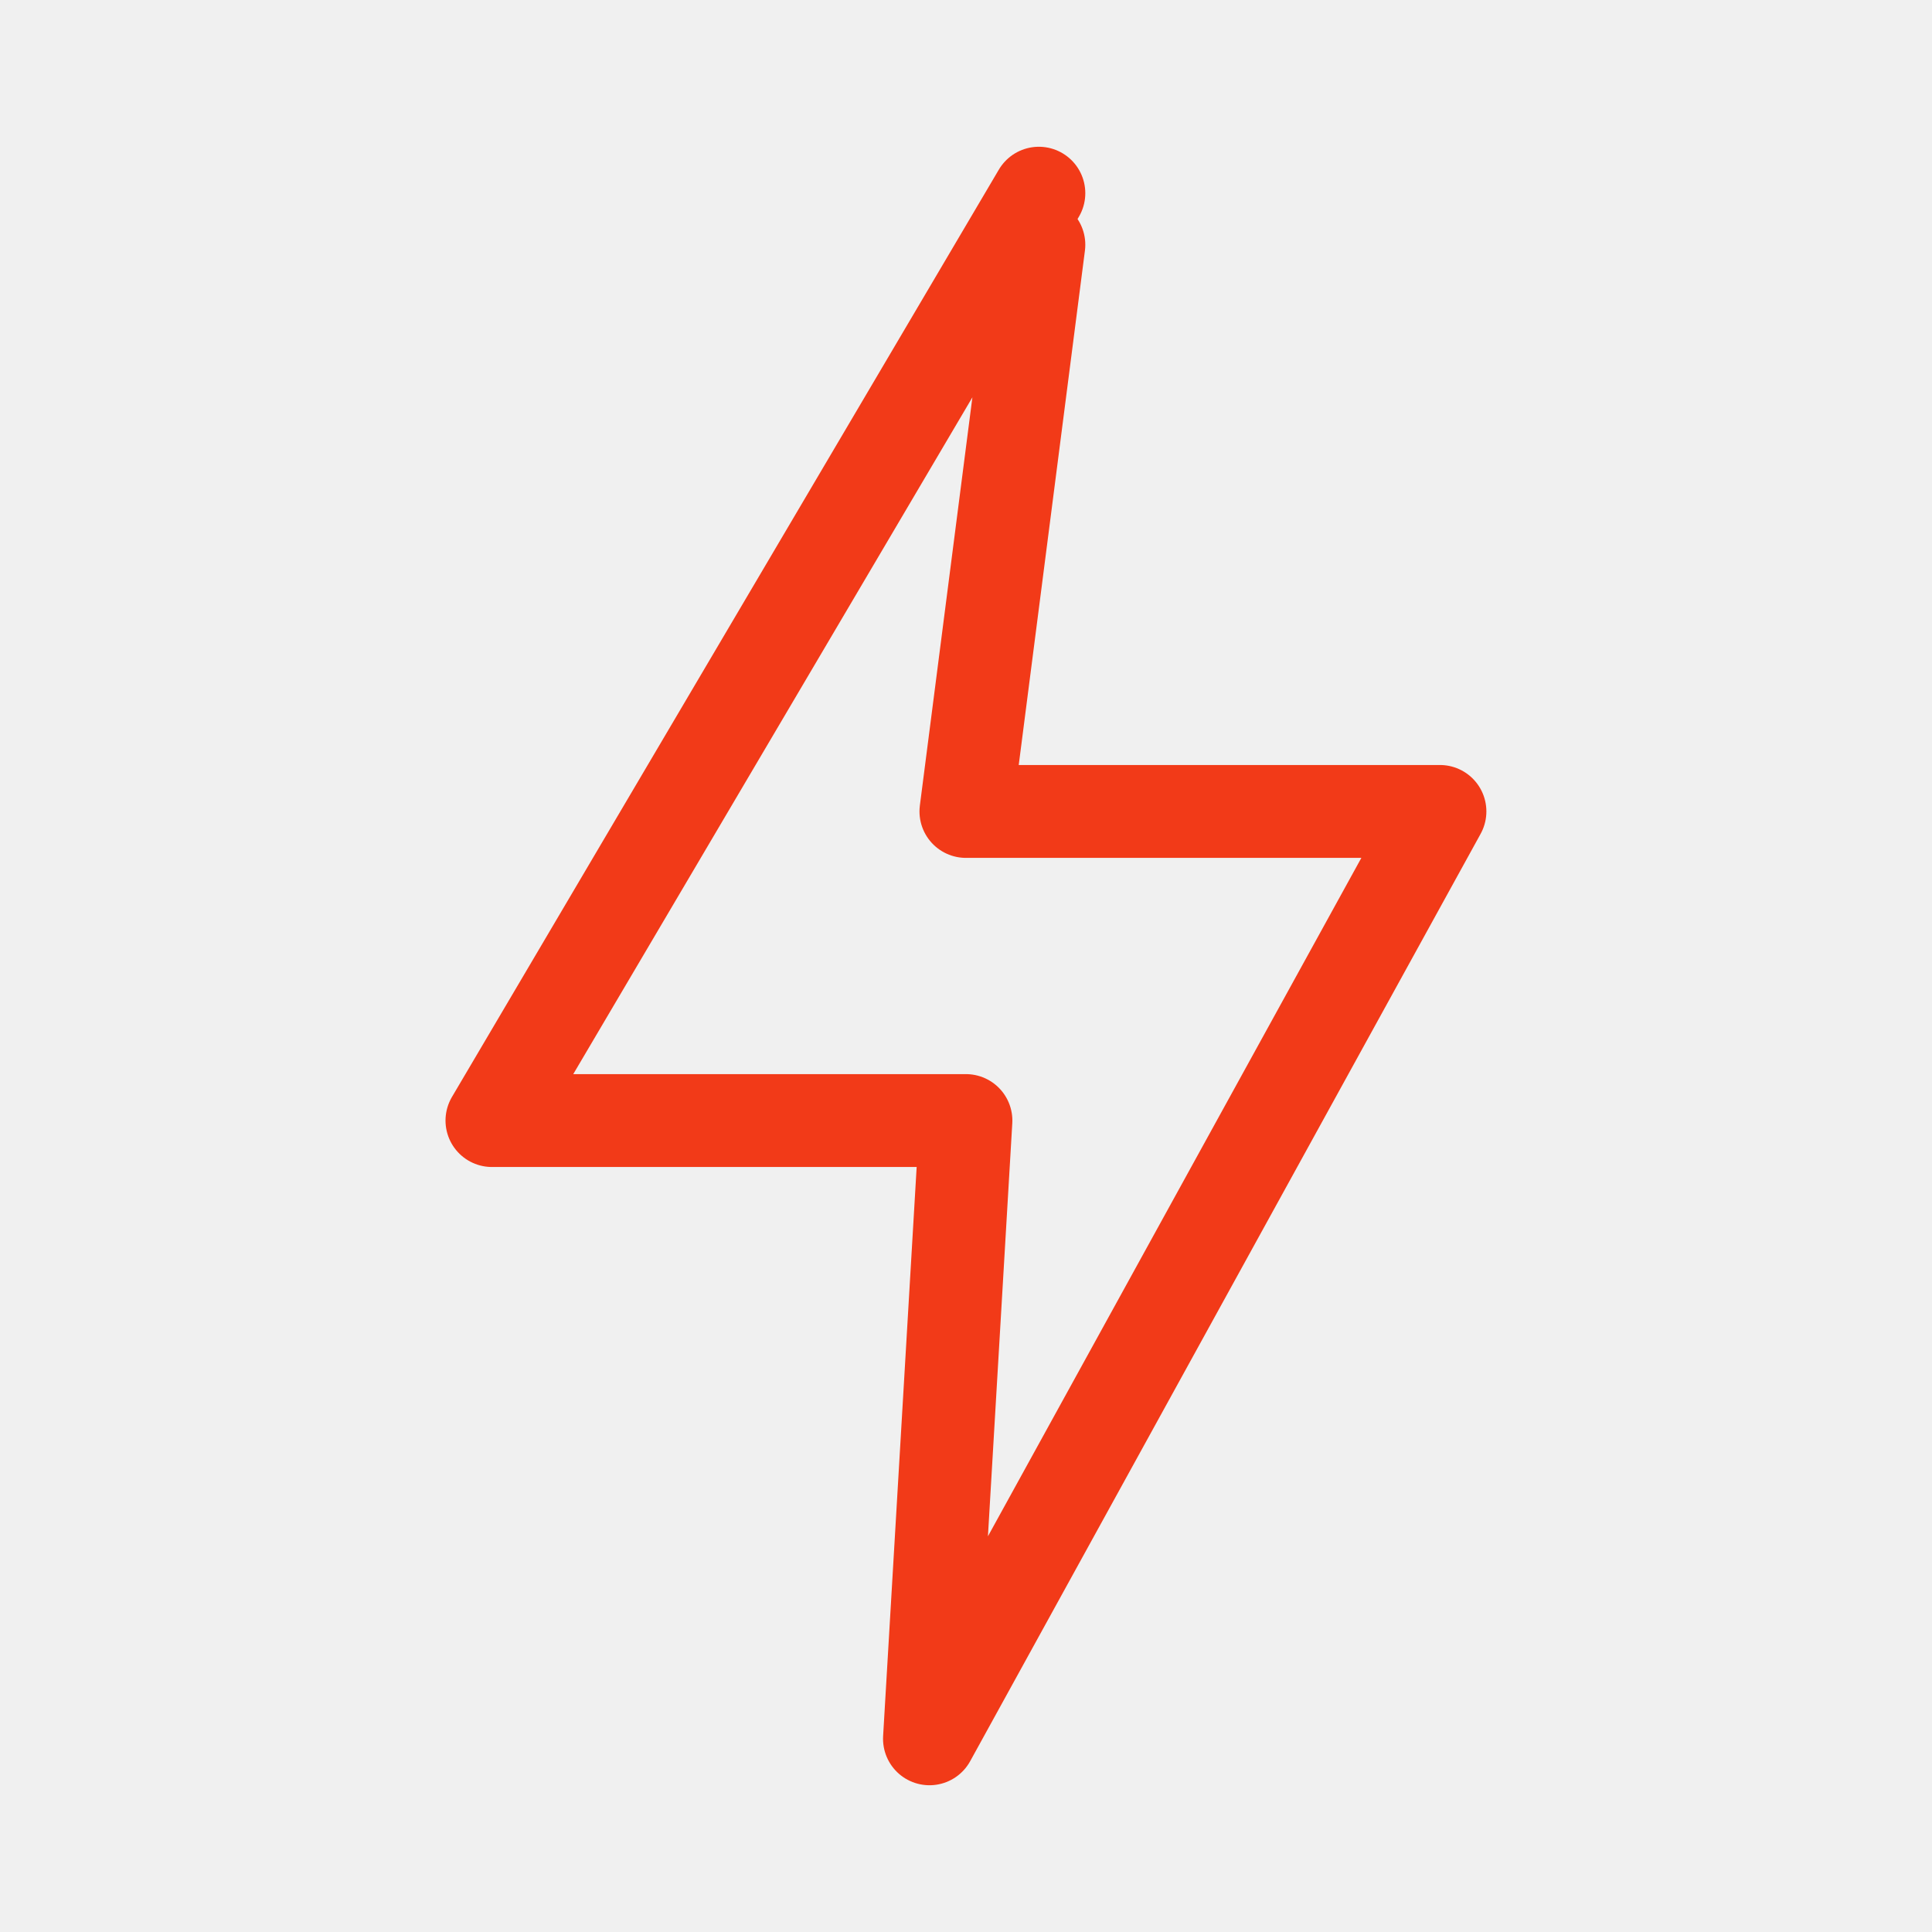
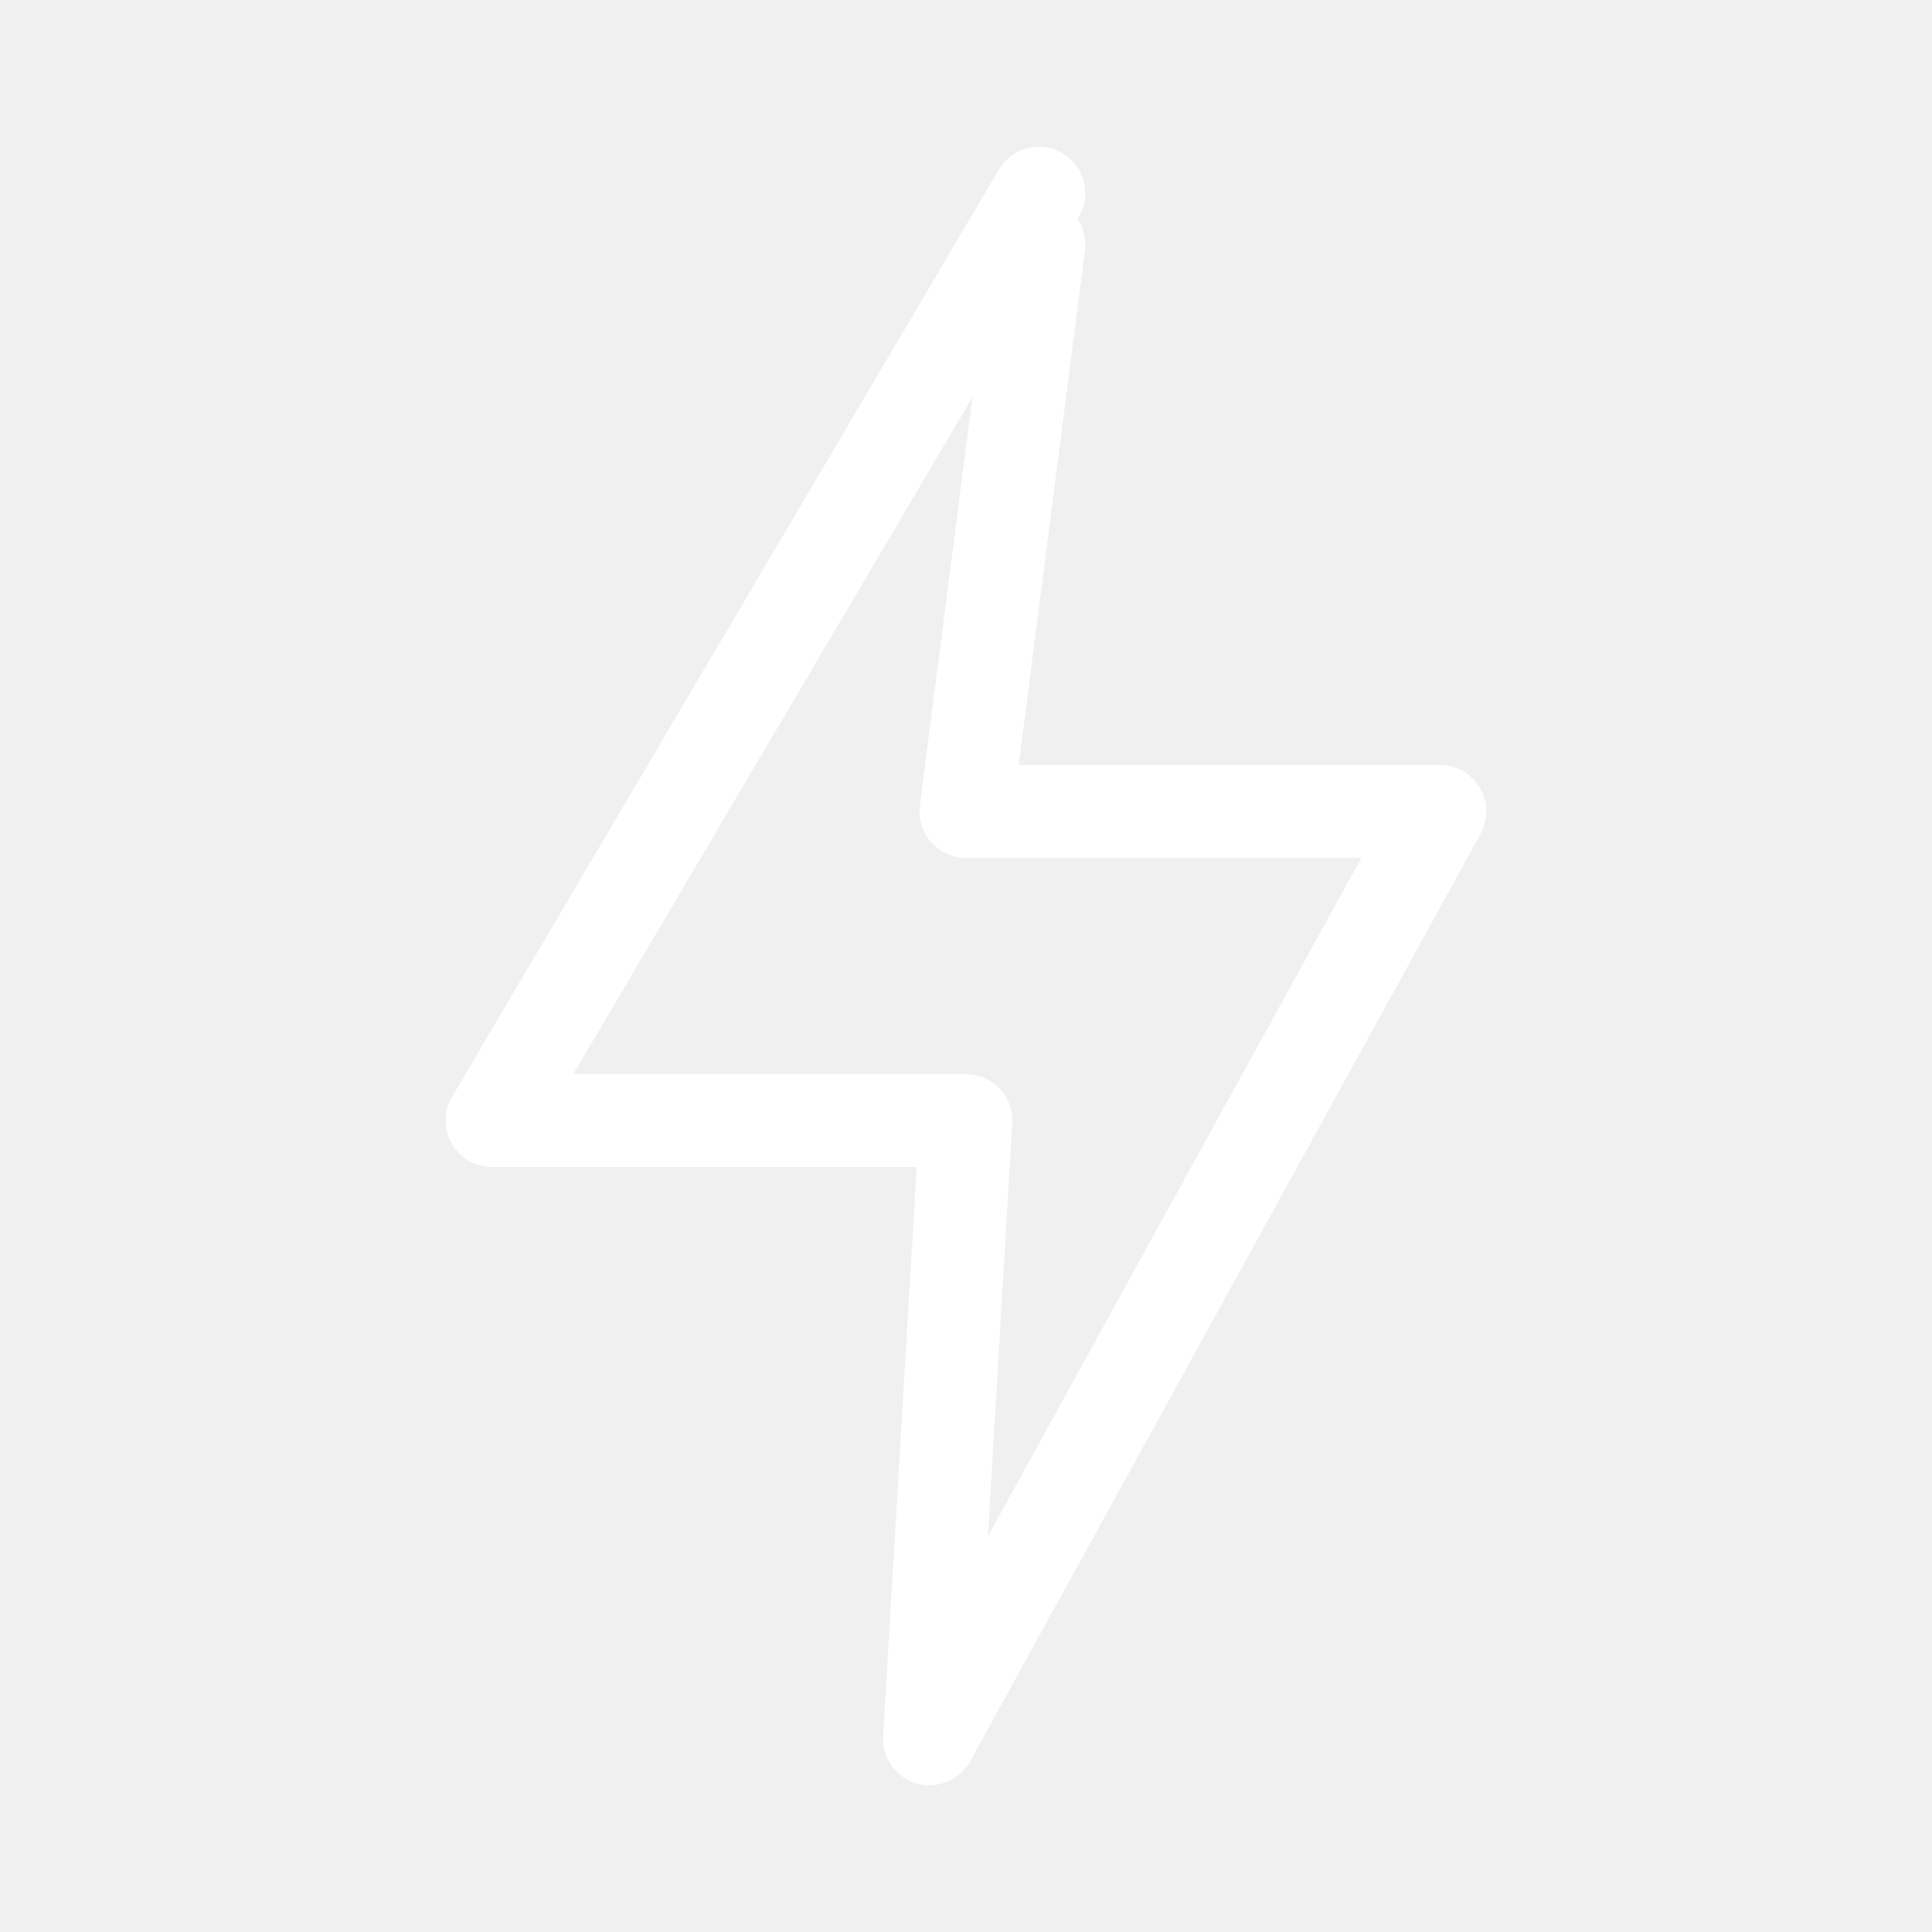
<svg xmlns="http://www.w3.org/2000/svg" width="52" height="52" viewBox="0 0 52 52" fill="none">
-   <path d="M25.311 5.2L10.591 30.16H23.348L22.367 46.8L36.106 21.84H23.348L25.311 6.587" transform="translate(2.65,0)" stroke="#f23a18" stroke-width="2.5" stroke-linecap="round" stroke-linejoin="round" />
+   <path d="M25.311 5.2L10.591 30.16H23.348L22.367 46.8L36.106 21.84H23.348L25.311 6.587" transform="translate(2.65,0)" stroke="#ffffff" stroke-width="2.5" stroke-linecap="round" stroke-linejoin="round" />
</svg>
